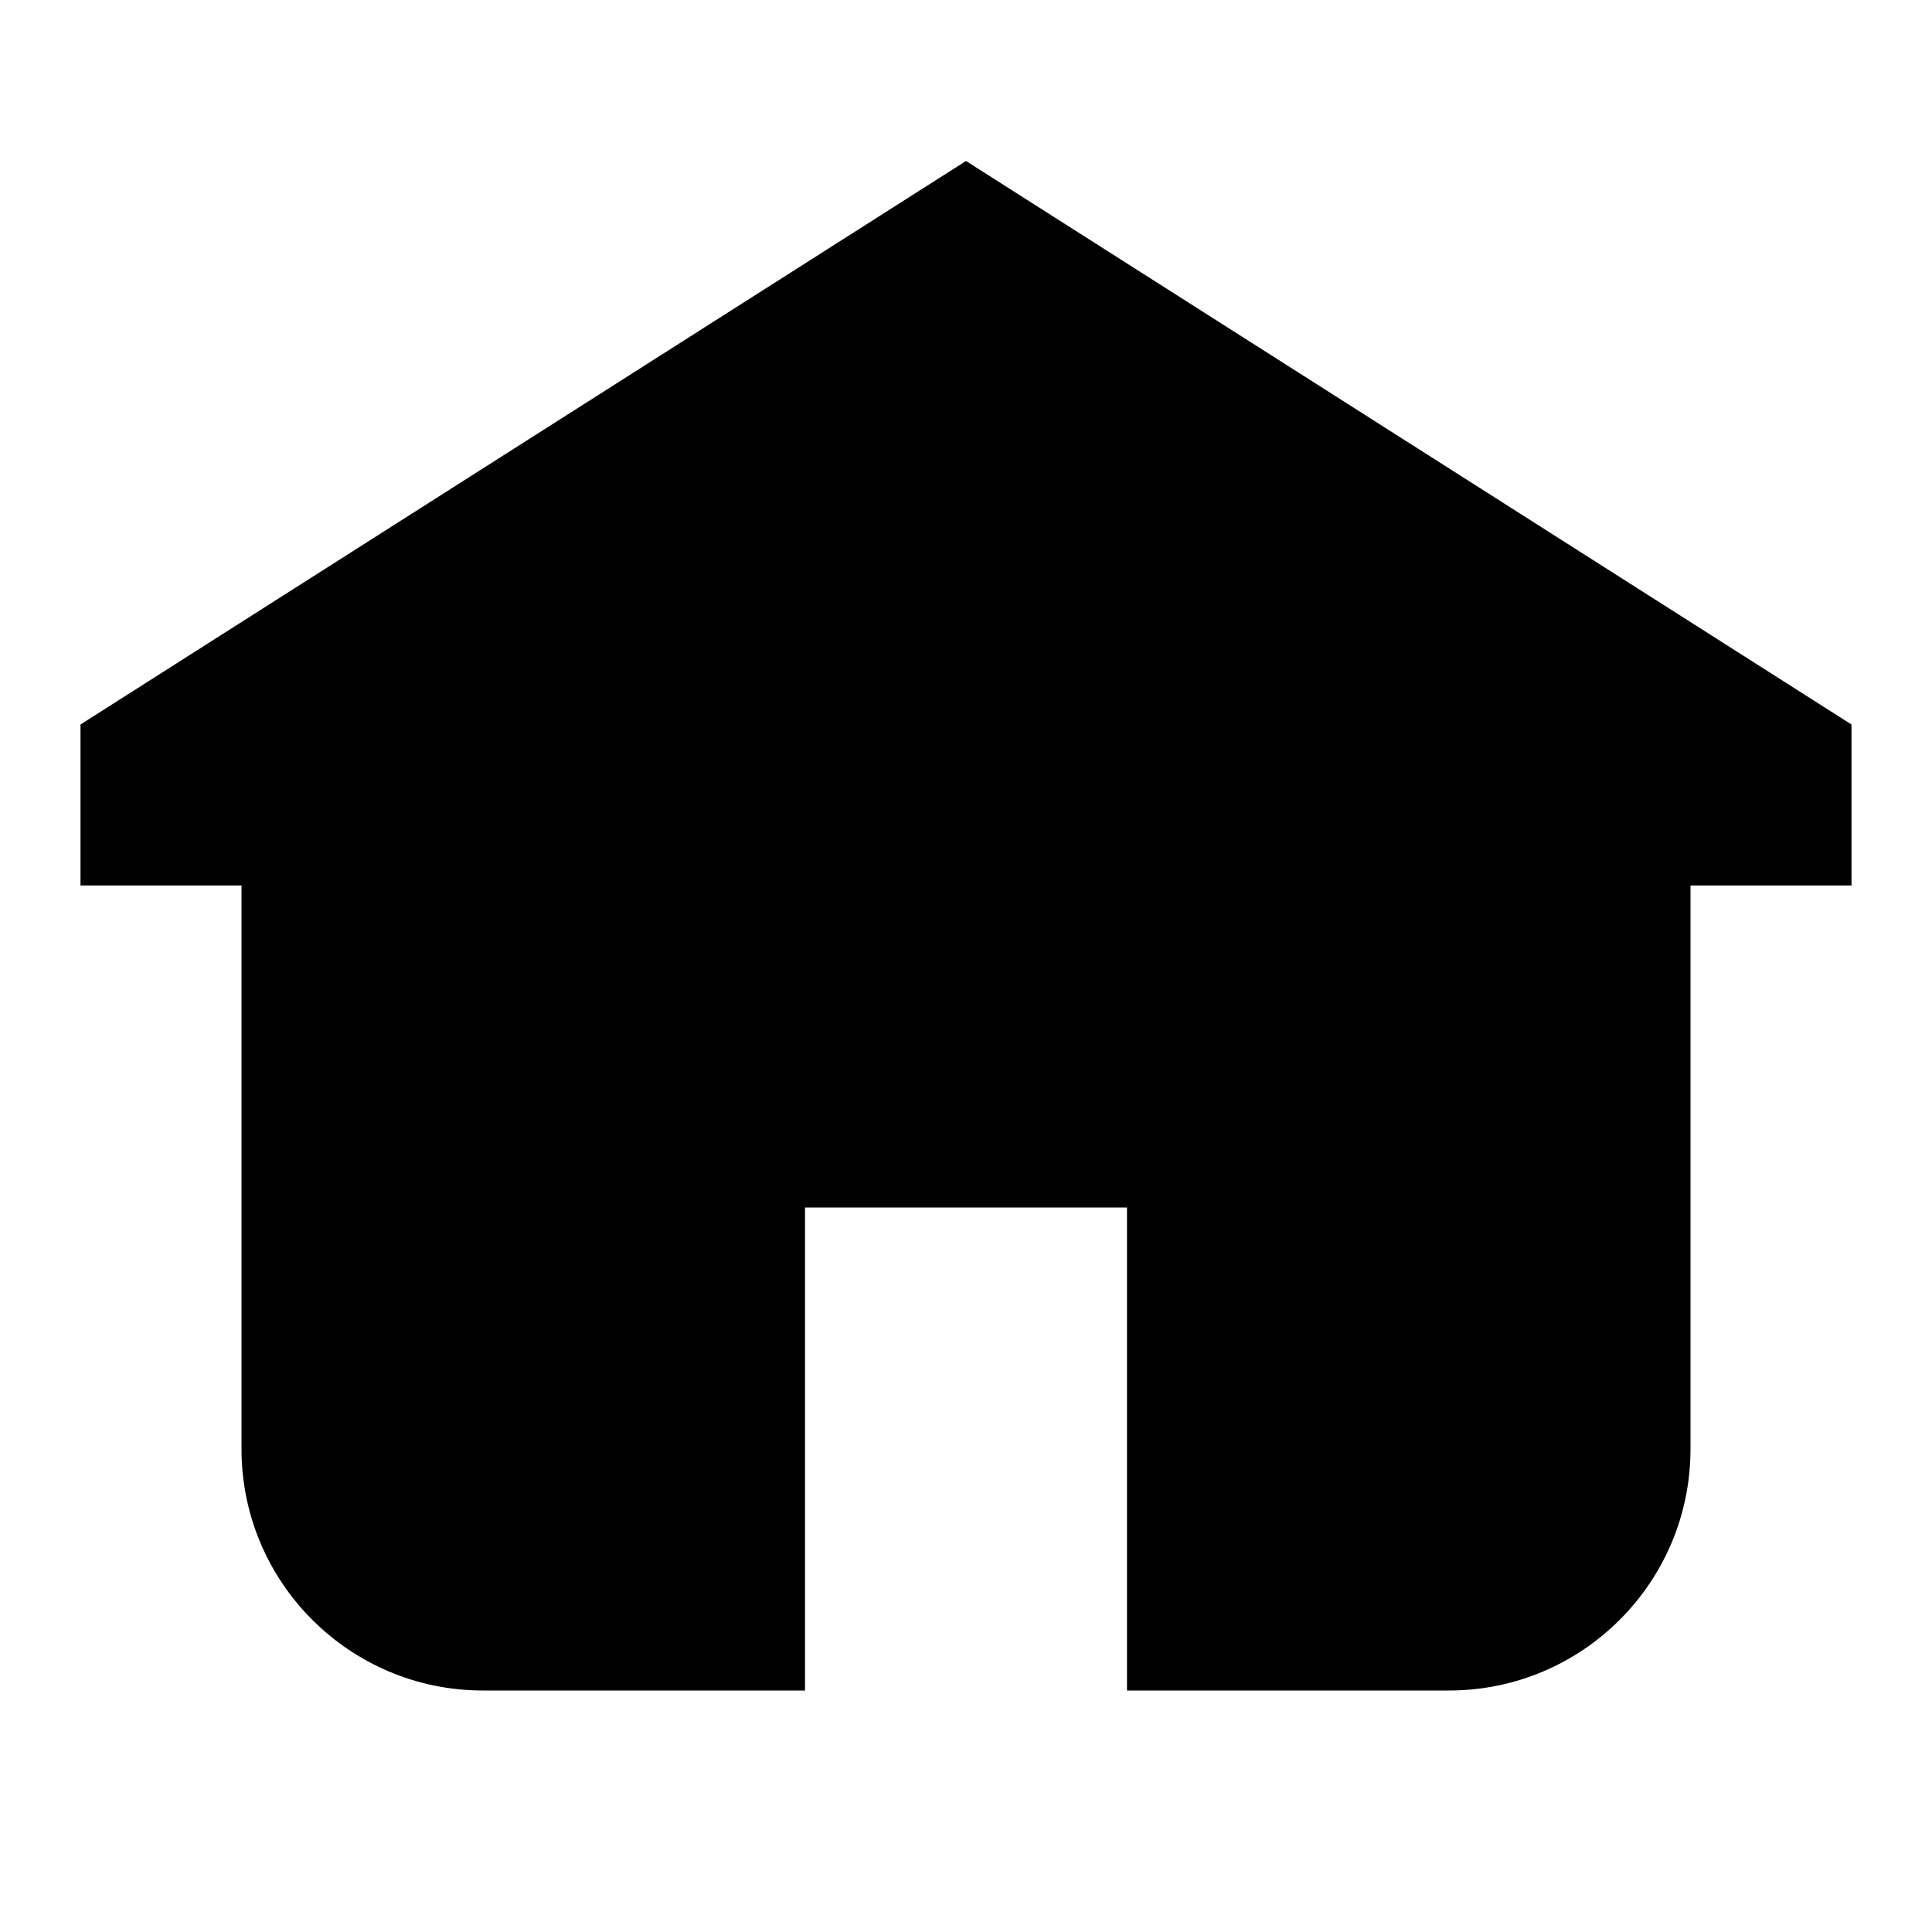
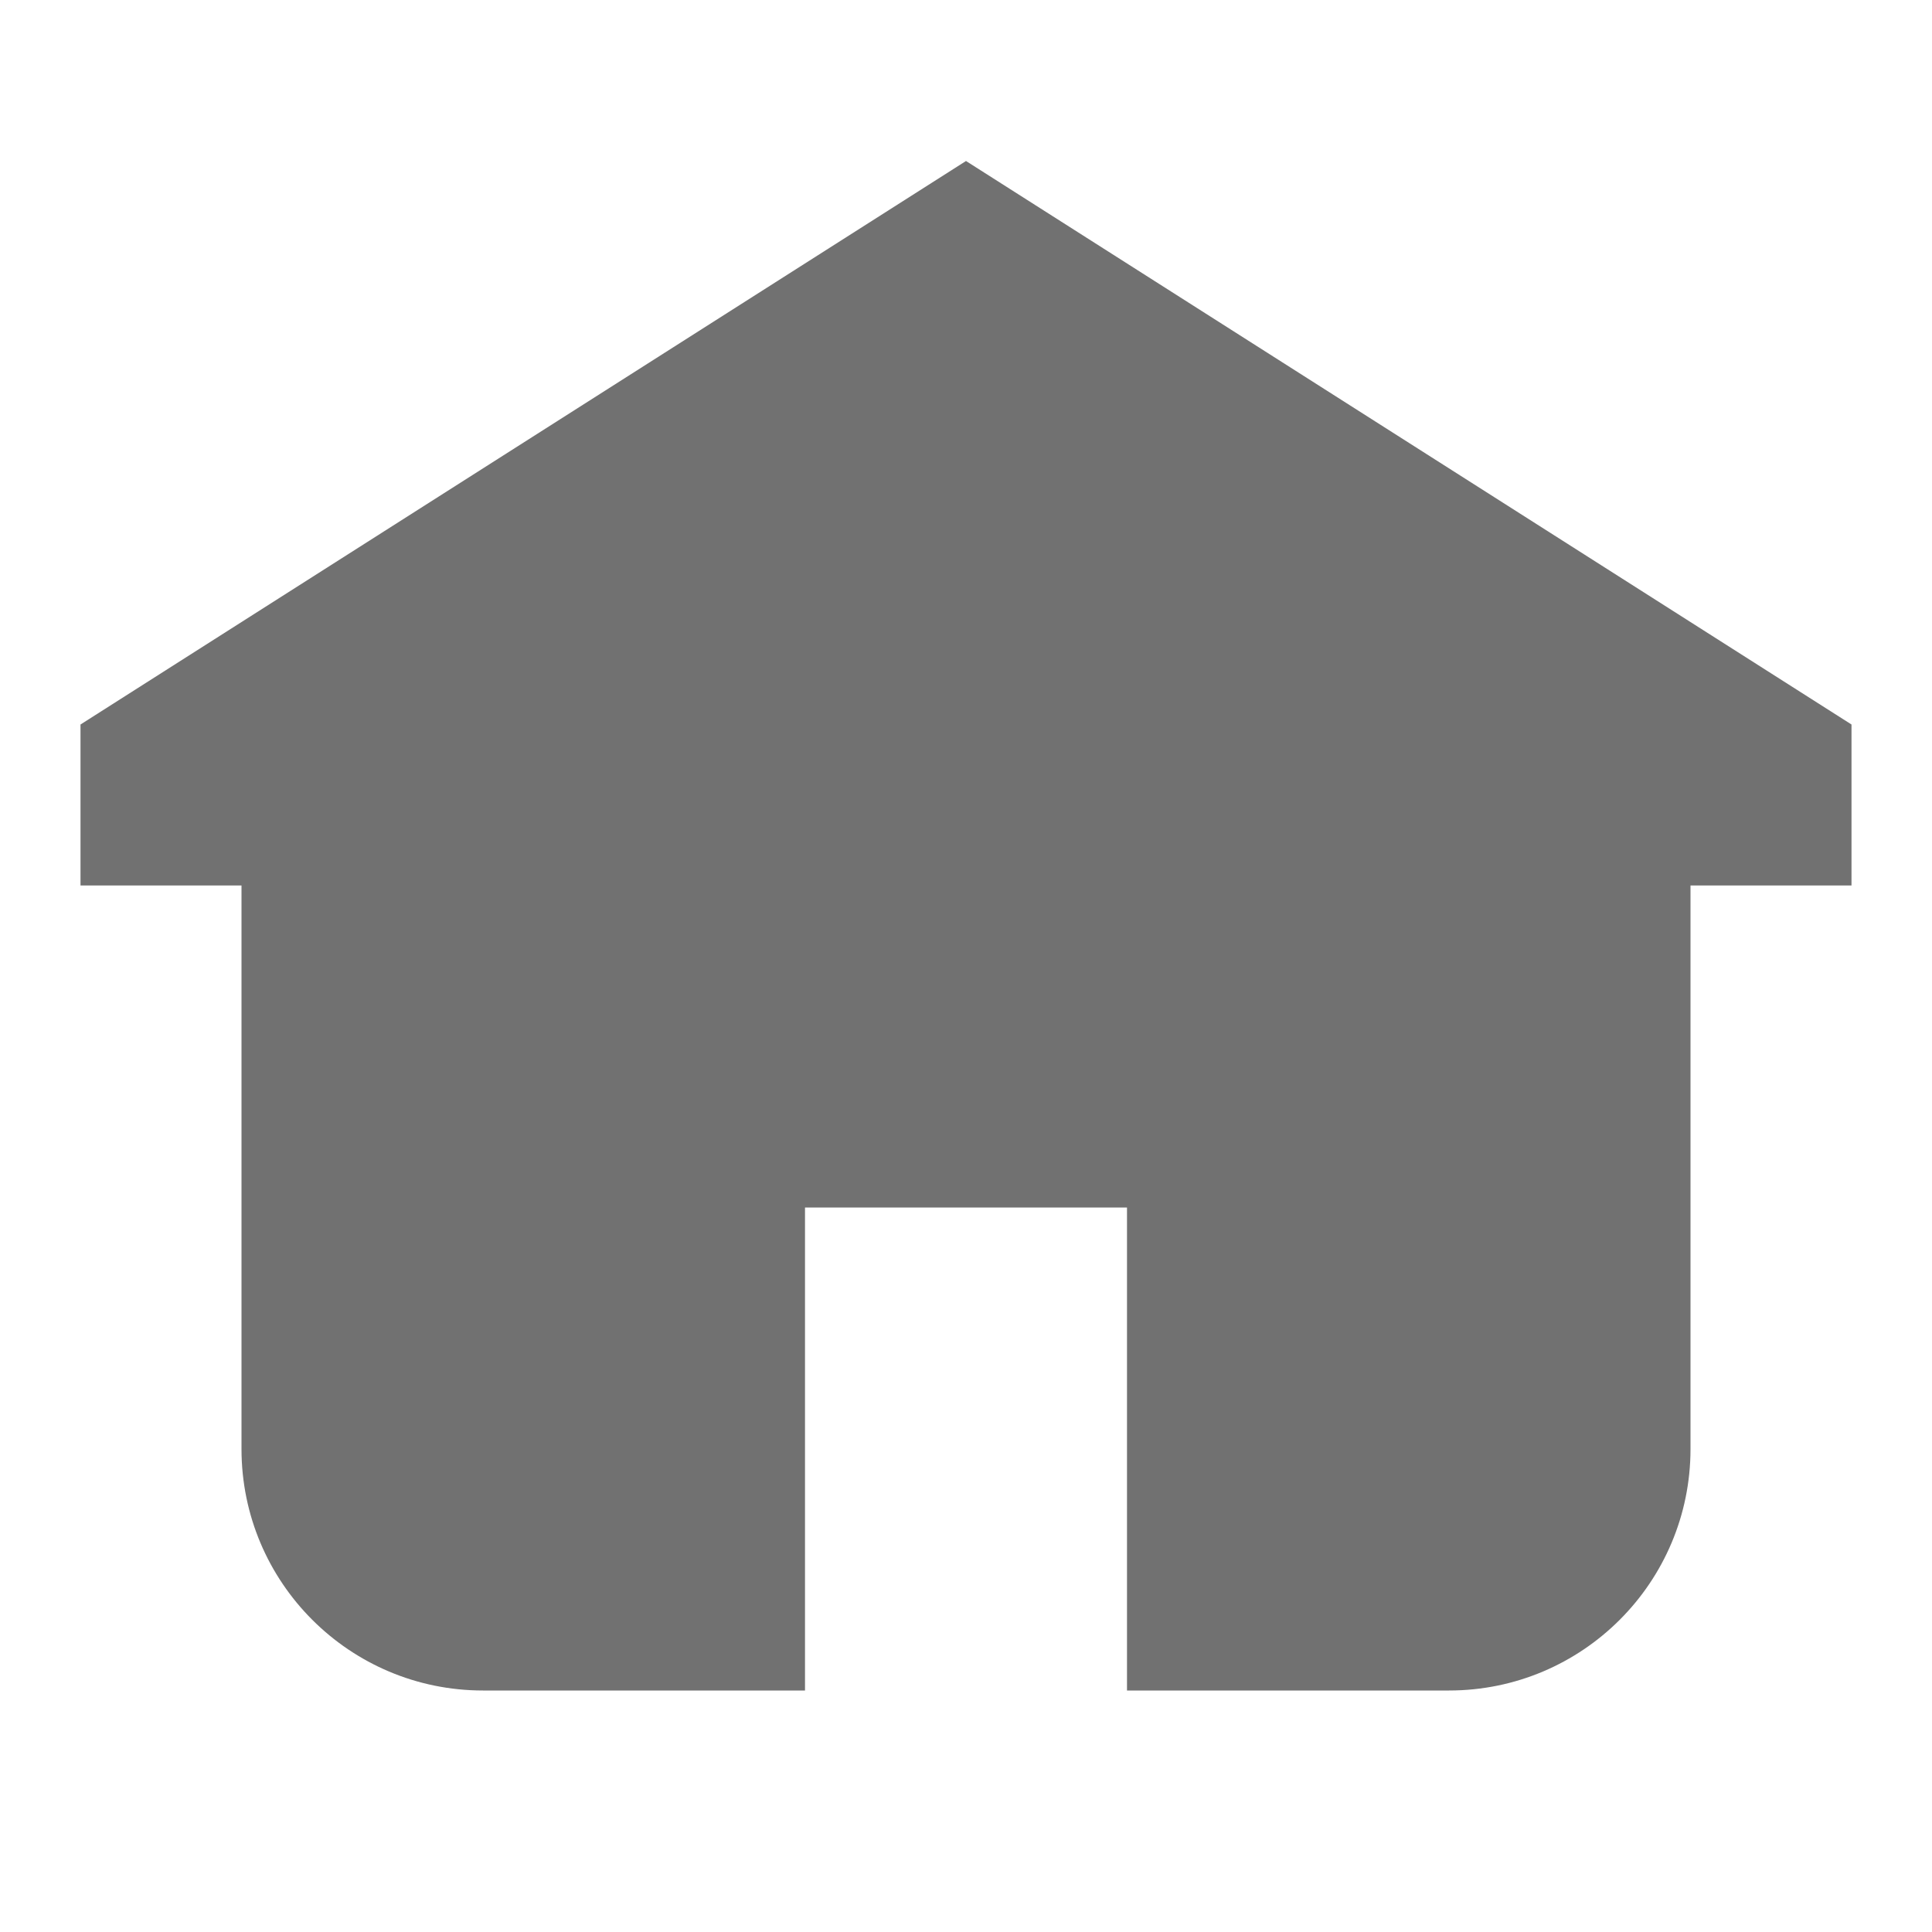
- <svg xmlns="http://www.w3.org/2000/svg" viewBox="0 0 24 24" data-supported-dps="24x24" fill="currentColor" class="mercado-match" width="24" height="24" focusable="false">
+ <svg xmlns="http://www.w3.org/2000/svg" viewBox="0 0 24 24" data-supported-dps="24x24" fill="#717171" class="mercado-match" width="24" height="24" focusable="false">
  <path d="M23 9v2h-2v7a3 3 0 01-3 3h-4v-6h-4v6H6a3 3 0 01-3-3v-7H1V9l11-7z" />
</svg>
